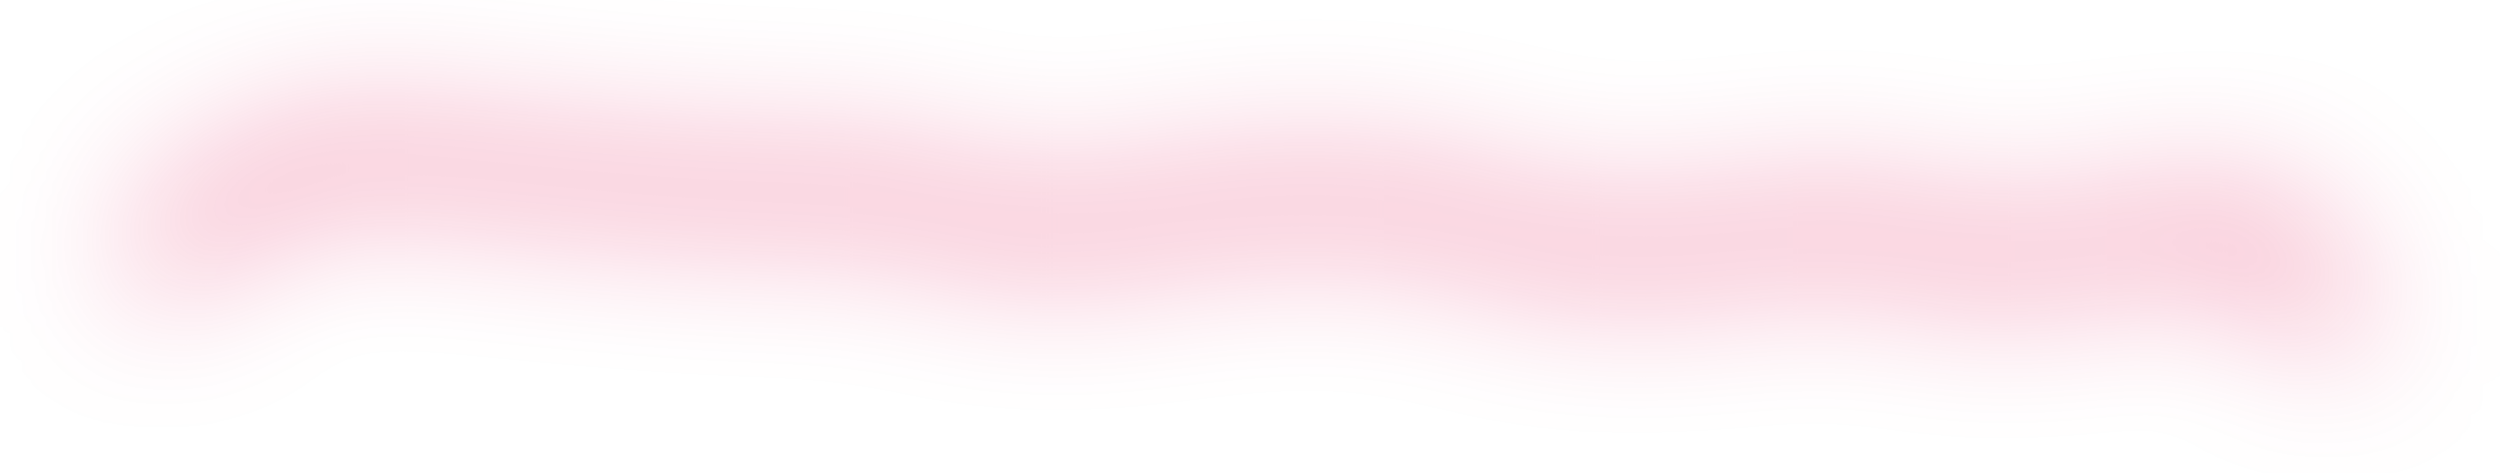
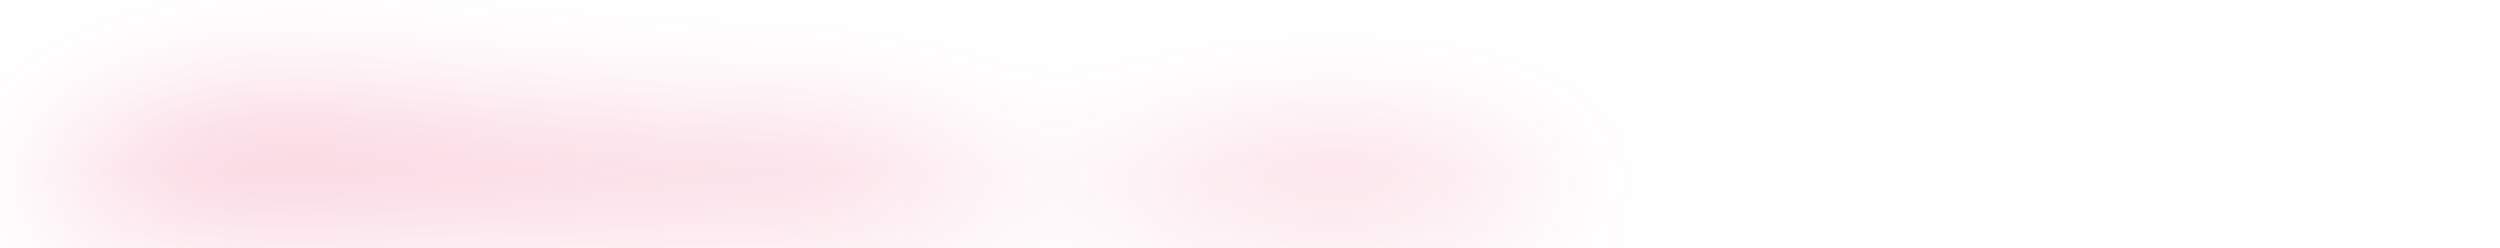
- <svg xmlns="http://www.w3.org/2000/svg" overflow="visible" viewBox="0 0 2094 396.002" fill="none">
-   <g id="lighter" filter="url(#filter0_f_0_41)">
-     <path d="M131.579 226.889C130.819 224.719 135.103 210.788 165.514 183.389C197.43 154.635 253.35 140.242 286.769 132.678C300.073 129.667 316.65 132.548 379.283 139.954C435.443 146.594 544.452 156.196 606.07 160.323C678.016 165.141 699.233 159.609 715.523 160.239C734.557 160.974 774.61 173.424 834.316 188.104C877.334 198.681 942.419 186.424 993.479 177.963C1055.07 167.756 1111.43 167.72 1157.66 171.884C1221.86 177.667 1270.08 201.66 1316.34 207.761C1368.64 214.659 1435.16 206.303 1521.74 193.907C1538.44 191.516 1543.81 191.266 1548.85 191.263C1569.38 191.253 1600.2 205.101 1632.69 213.172C1664.31 221.027 1729.46 210.699 1842.7 194.876C1865.61 191.674 1873.86 191.461 1880.81 191.852C1887.75 192.243 1893.38 193.42 1897.85 196.156C1913.92 219.544 1932.01 251.393 1949.09 261.547C1953.56 263.11 1957.96 263.795 1962.5 264.5" stroke="#E20349" stroke-width="23" stroke-linecap="round" />
+ <svg xmlns="http://www.w3.org/2000/svg" width="1856" height="184" viewBox="0 0 1856 184" fill="none">
+   <g filter="url(#filter0_f_2302_586)">
+     <path d="M25.578 226.889C24.818 224.719 29.103 210.788 59.514 183.389C91.429 154.635 147.349 140.242 180.768 132.678C194.073 129.667 210.65 132.548 273.283 139.954C329.443 146.594 438.452 156.196 500.069 160.323C572.016 165.141 593.232 159.609 609.523 160.239C628.556 160.974 668.61 173.424 728.316 188.104C771.334 198.681 836.418 186.424 887.478 177.963C949.07 167.756 1005.43 167.72 1051.66 171.884C1115.86 177.667 1164.08 201.66 1210.34 207.761C1262.64 214.659 1329.16 206.303 1415.74 193.907C1432.44 191.516 1437.81 191.266 1442.85 191.263C1463.38 191.253 1494.2 205.101 1526.69 213.172C1558.31 221.027 1623.46 210.699 1736.7 194.876C1759.61 191.674 1767.86 191.461 1774.81 191.852C1781.75 192.243 1787.38 193.42 1791.85 196.156C1807.92 219.544 1826.01 251.393 1843.09 261.547C1847.56 263.11 1851.96 263.795 1856.5 264.5" stroke="#E20349" stroke-width="23" stroke-linecap="round" />
  </g>
  <defs>
-     <filter id="filter0_f_0_41" x="0" y="7.62939e-06" width="2094" height="396.002" filterUnits="userSpaceOnUse" color-interpolation-filters="sRGB">
+     <filter id="filter0_f_2302_586" x="-106" y="0" width="2094" height="396.002" filterUnits="userSpaceOnUse" color-interpolation-filters="sRGB">
      <feFlood flood-opacity="0" result="BackgroundImageFix" />
      <feBlend mode="normal" in="SourceGraphic" in2="BackgroundImageFix" result="shape" />
-       <feGaussianBlur stdDeviation="60" result="effect1_foregroundBlur_0_41" />
+       <feGaussianBlur stdDeviation="60" result="effect1_foregroundBlur_2302_586" />
    </filter>
  </defs>
</svg>
